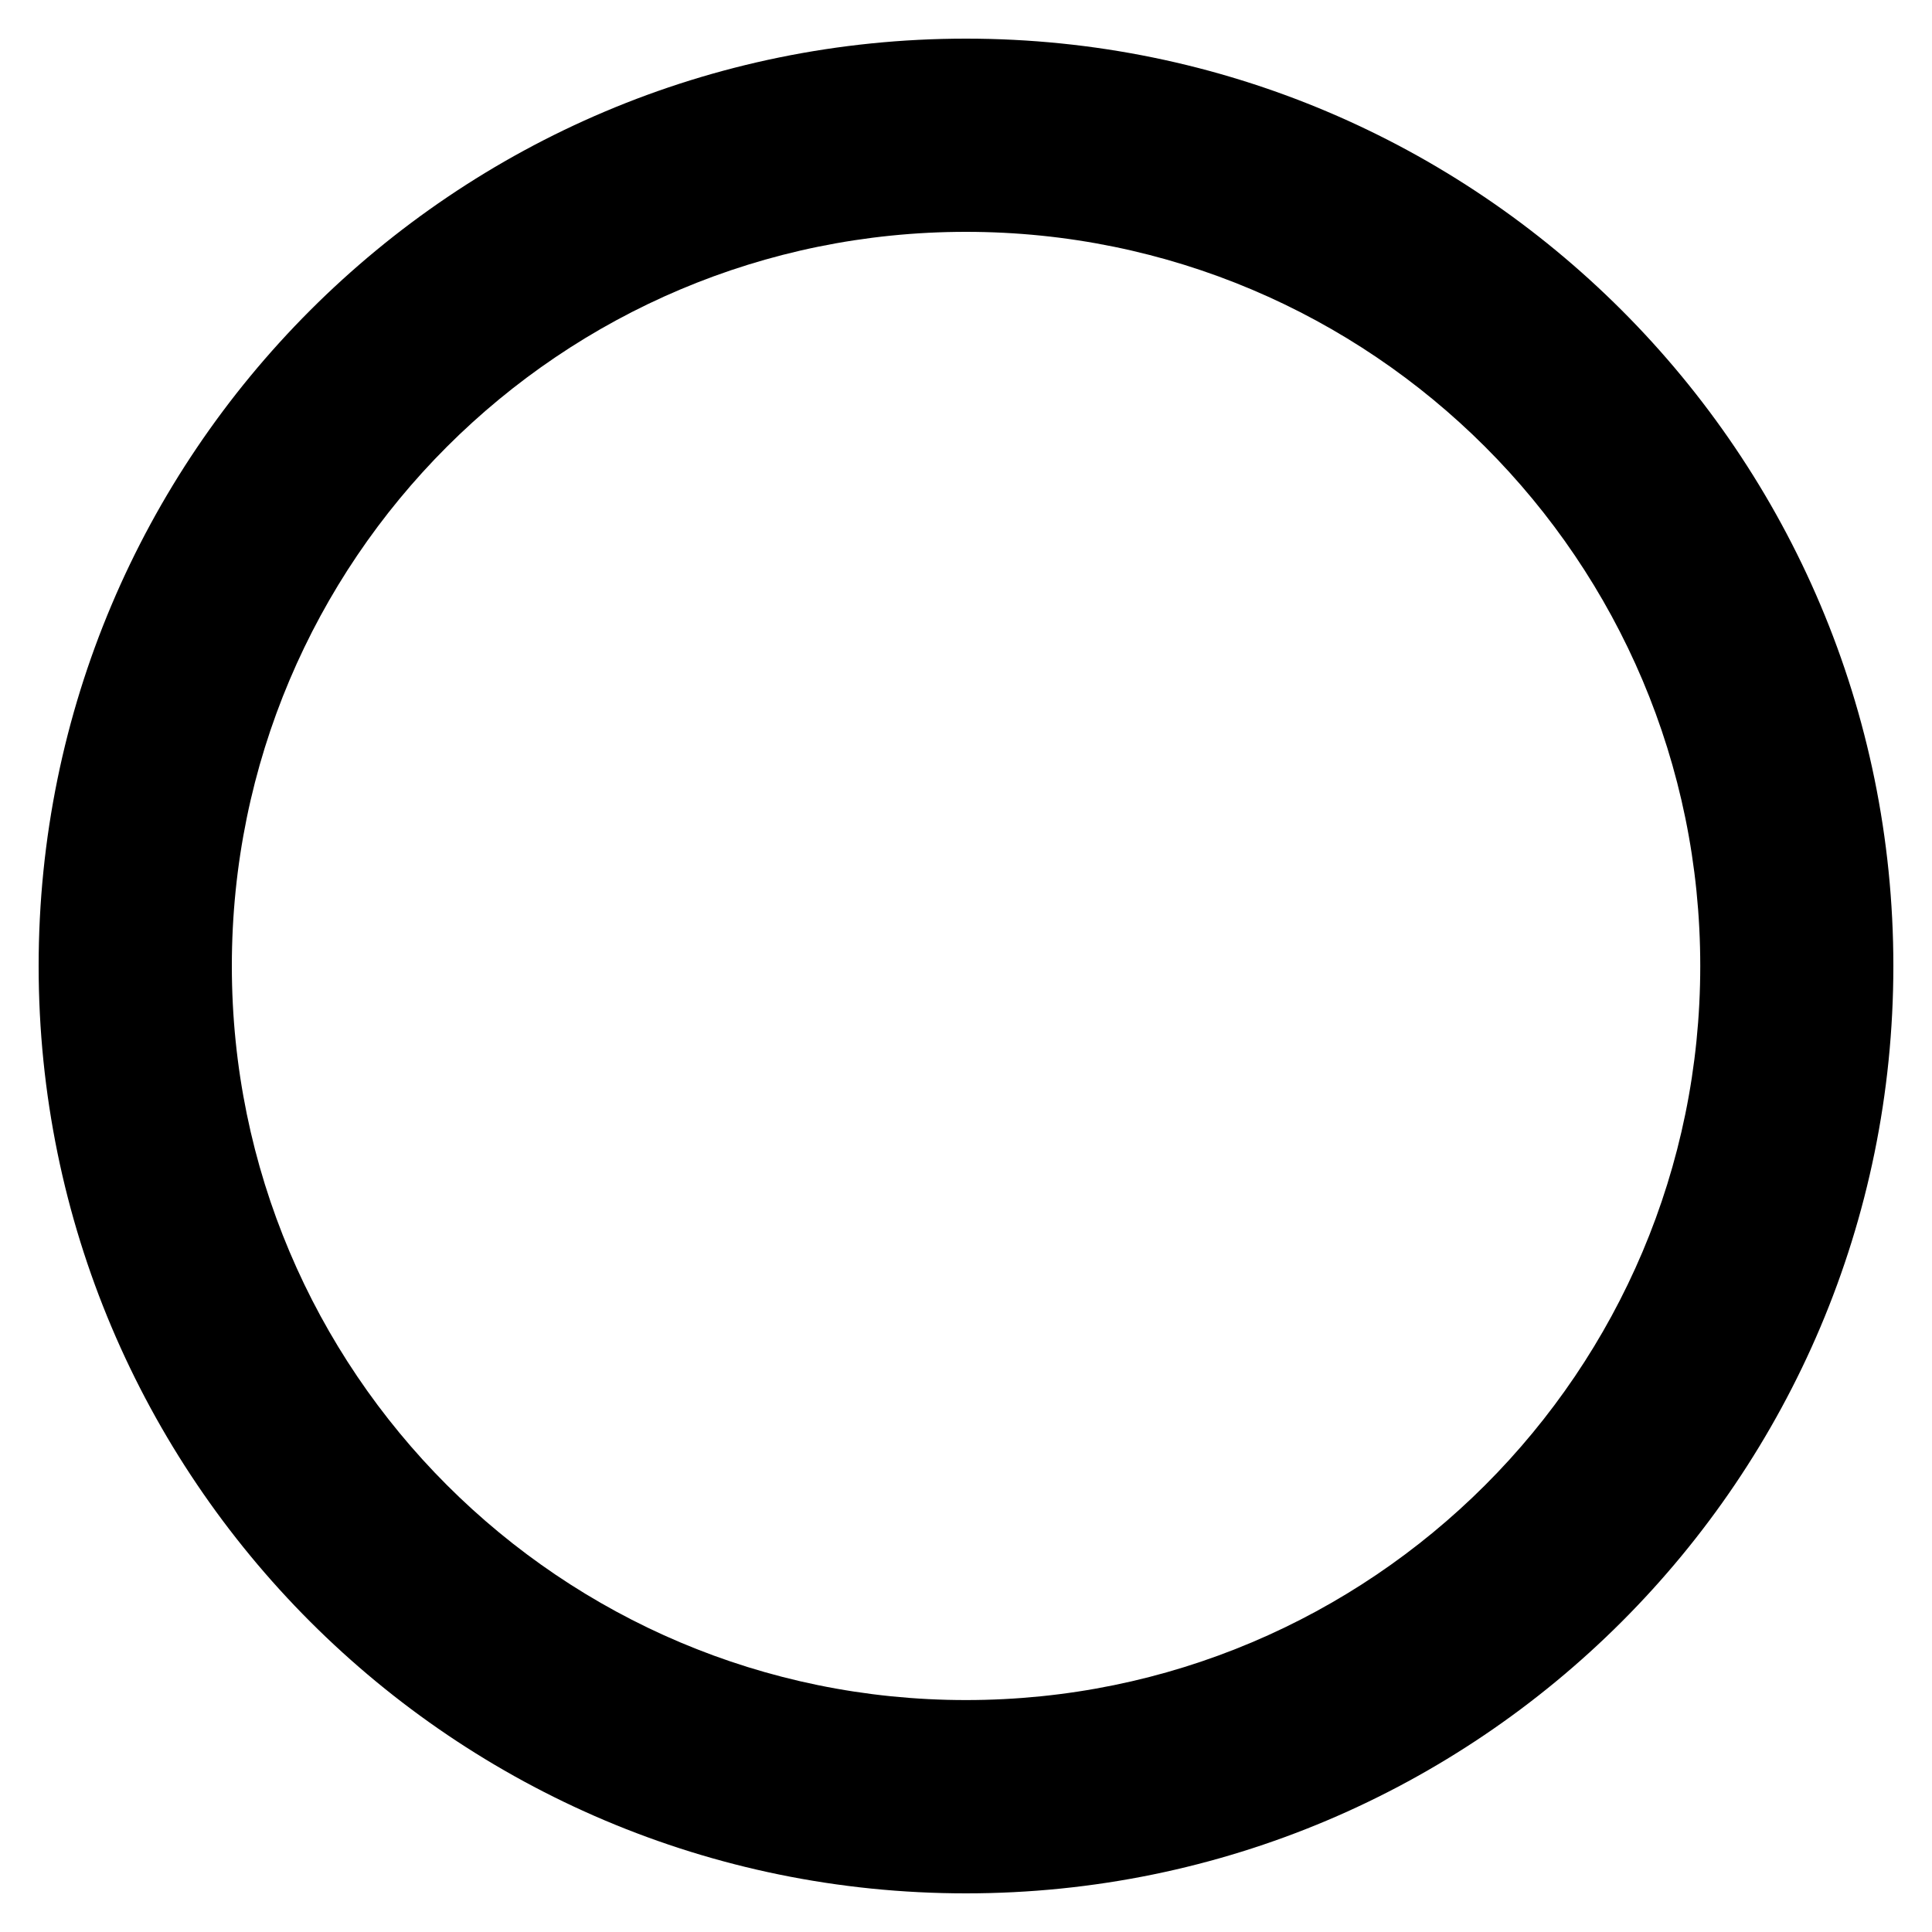
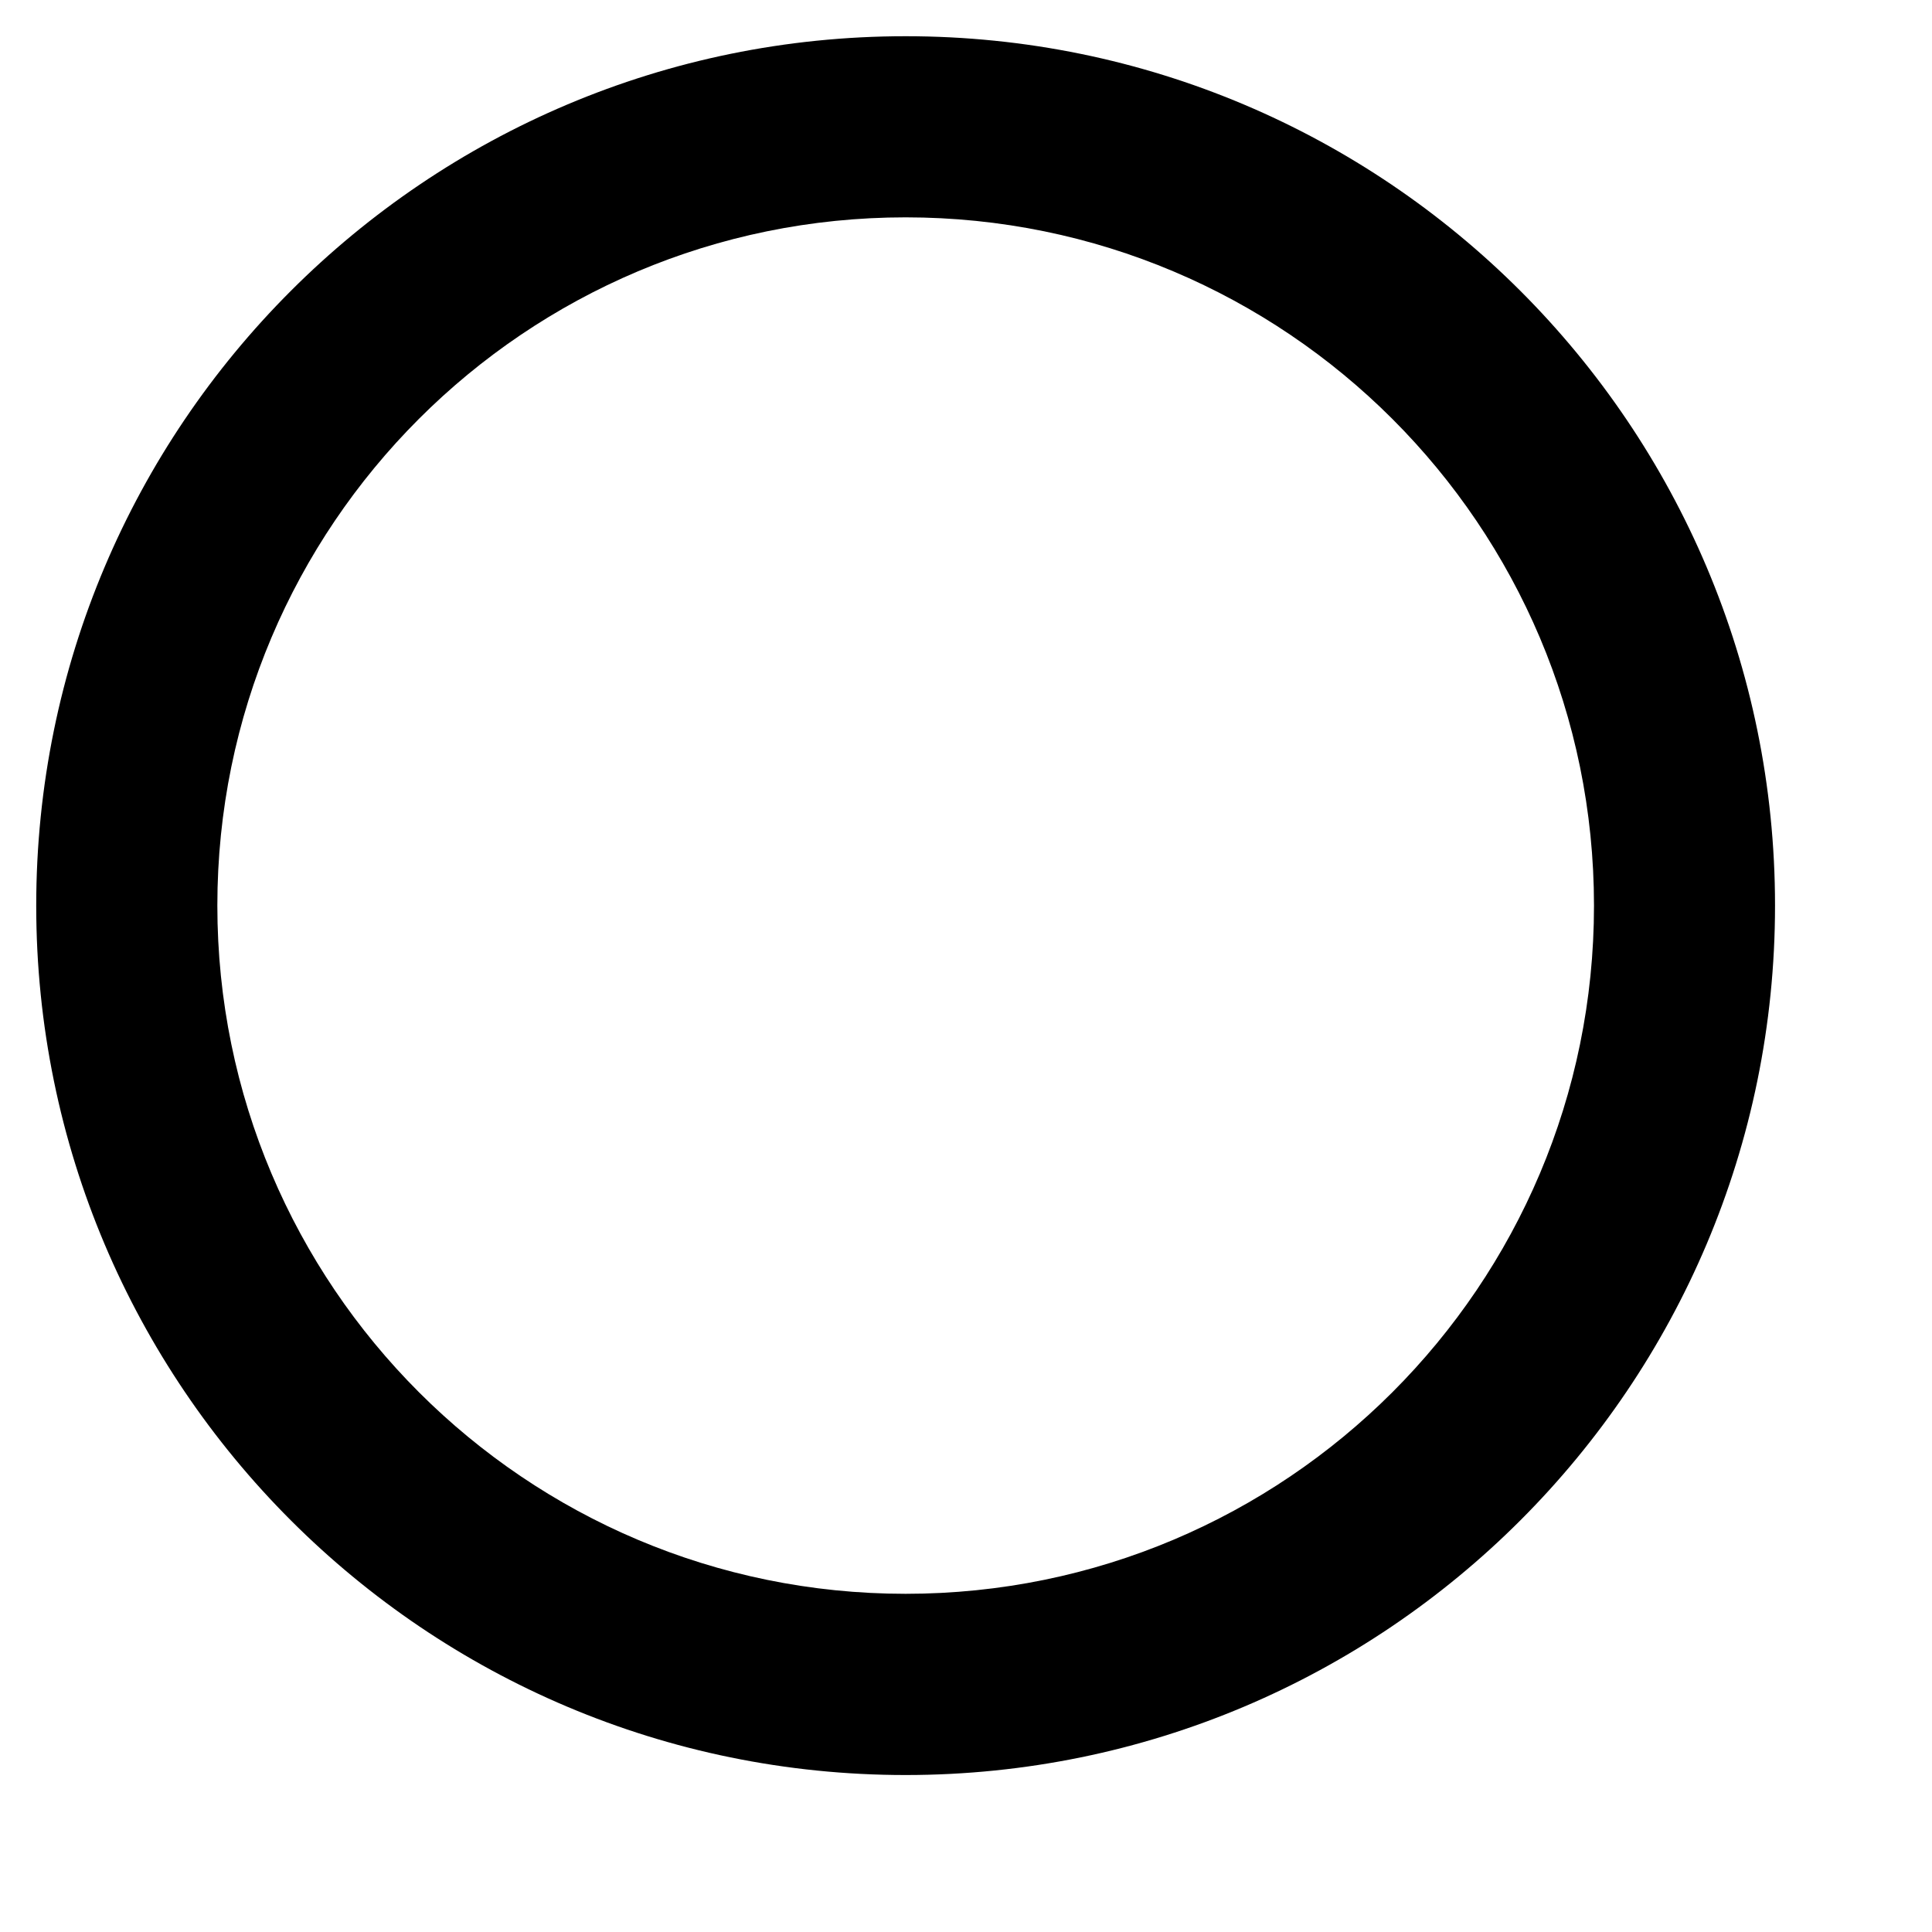
- <svg xmlns="http://www.w3.org/2000/svg" version="1.1" id="Circle" x="0px" y="0px" viewBox="0 0 20 20" enable-background="new 0 0 20 20" xml:space="preserve">
-   <path d="M10,0.4C4.698,0.4,0.4,4.698,0.4,10C0.4,15.302,4.698,19.6,10,19.6c5.301,0,9.6-4.298,9.6-9.601  C19.6,4.698,15.301,0.4,10,0.4z M10,17.599c-4.197,0-7.6-3.402-7.6-7.6S5.802,2.4,10,2.4c4.197,0,7.601,3.402,7.601,7.6  S14.197,17.599,10,17.599z" />
+ <svg xmlns="http://www.w3.org/2000/svg" version="1.1" id="Circle" x="512px" y="512px" viewBox="0 0 512 512" enable-background="new 0 0 512 512" xml:space="preserve">
+   <g transform="matrix(24 0 0 24 0 0)">
+     <path d="M10,0.4C4.698,0.4,0.4,4.698,0.4,10C0.4,15.302,4.698,19.6,10,19.6c5.301,0,9.6-4.298,9.6-9.601  C19.6,4.698,15.301,0.4,10,0.4z M10,17.599c-4.197,0-7.6-3.402-7.6-7.6S5.802,2.4,10,2.4c4.197,0,7.601,3.402,7.601,7.6  S14.197,17.599,10,17.599z" />
+   </g>
</svg>
